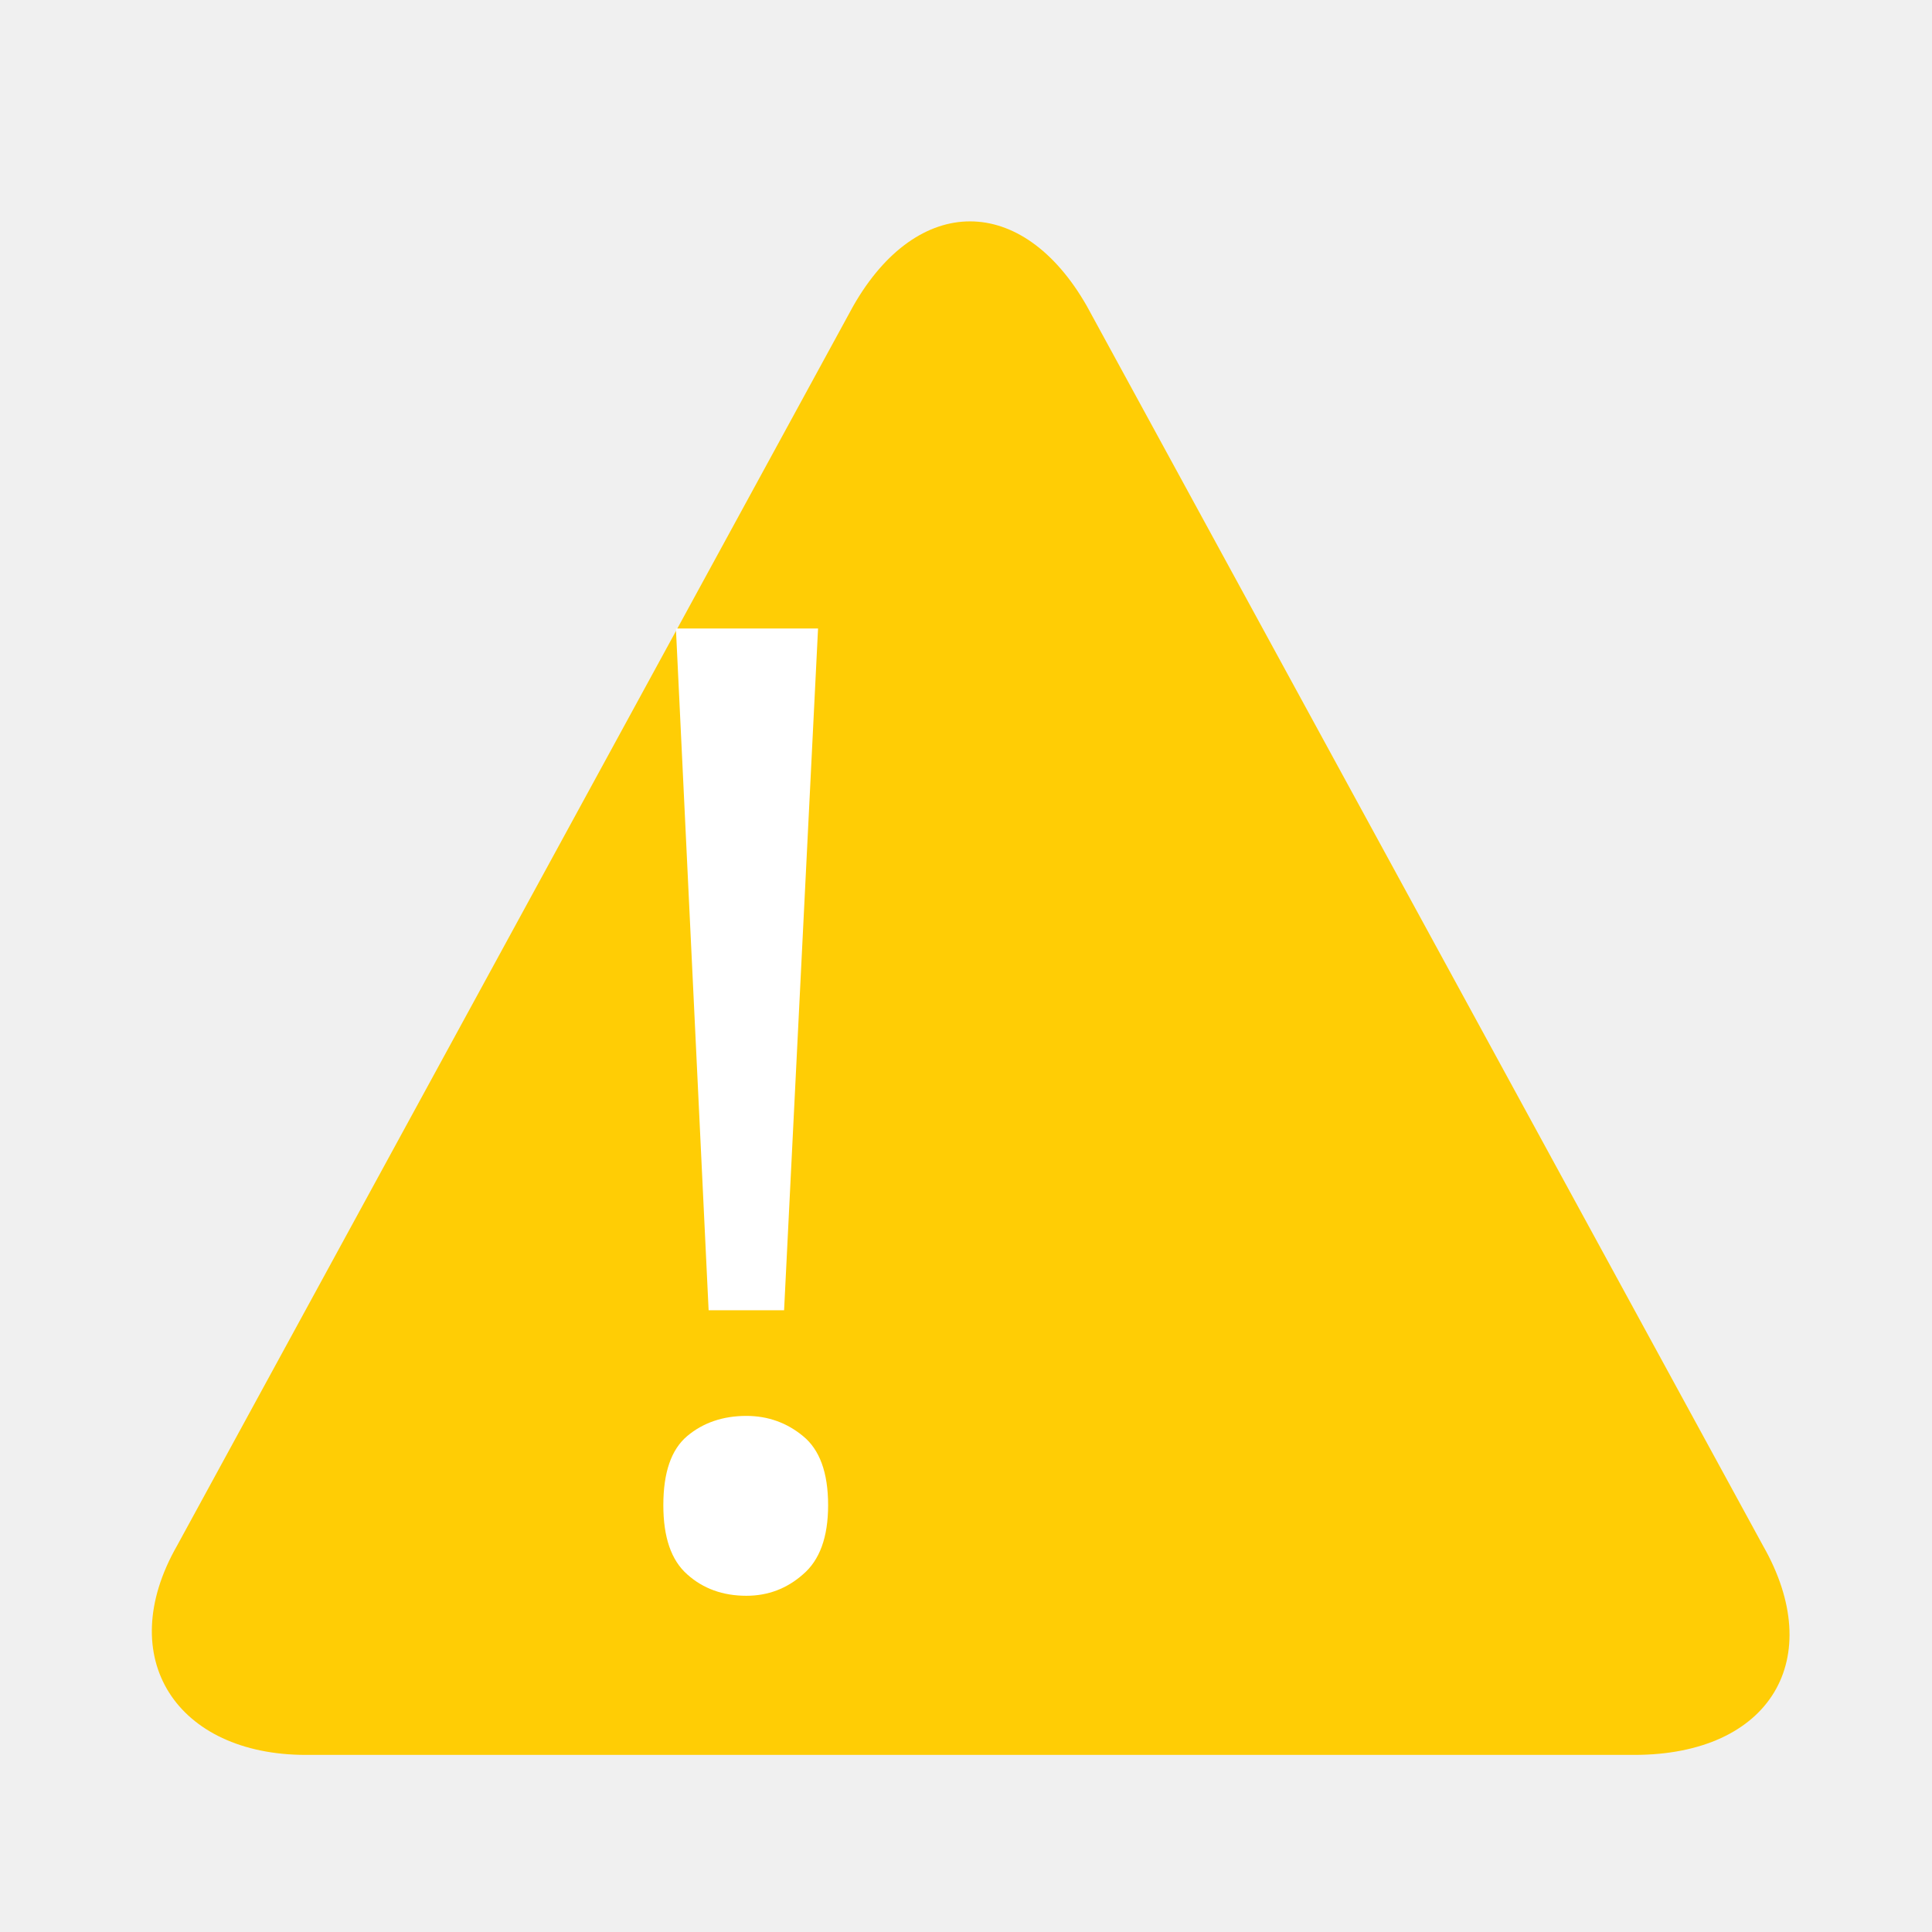
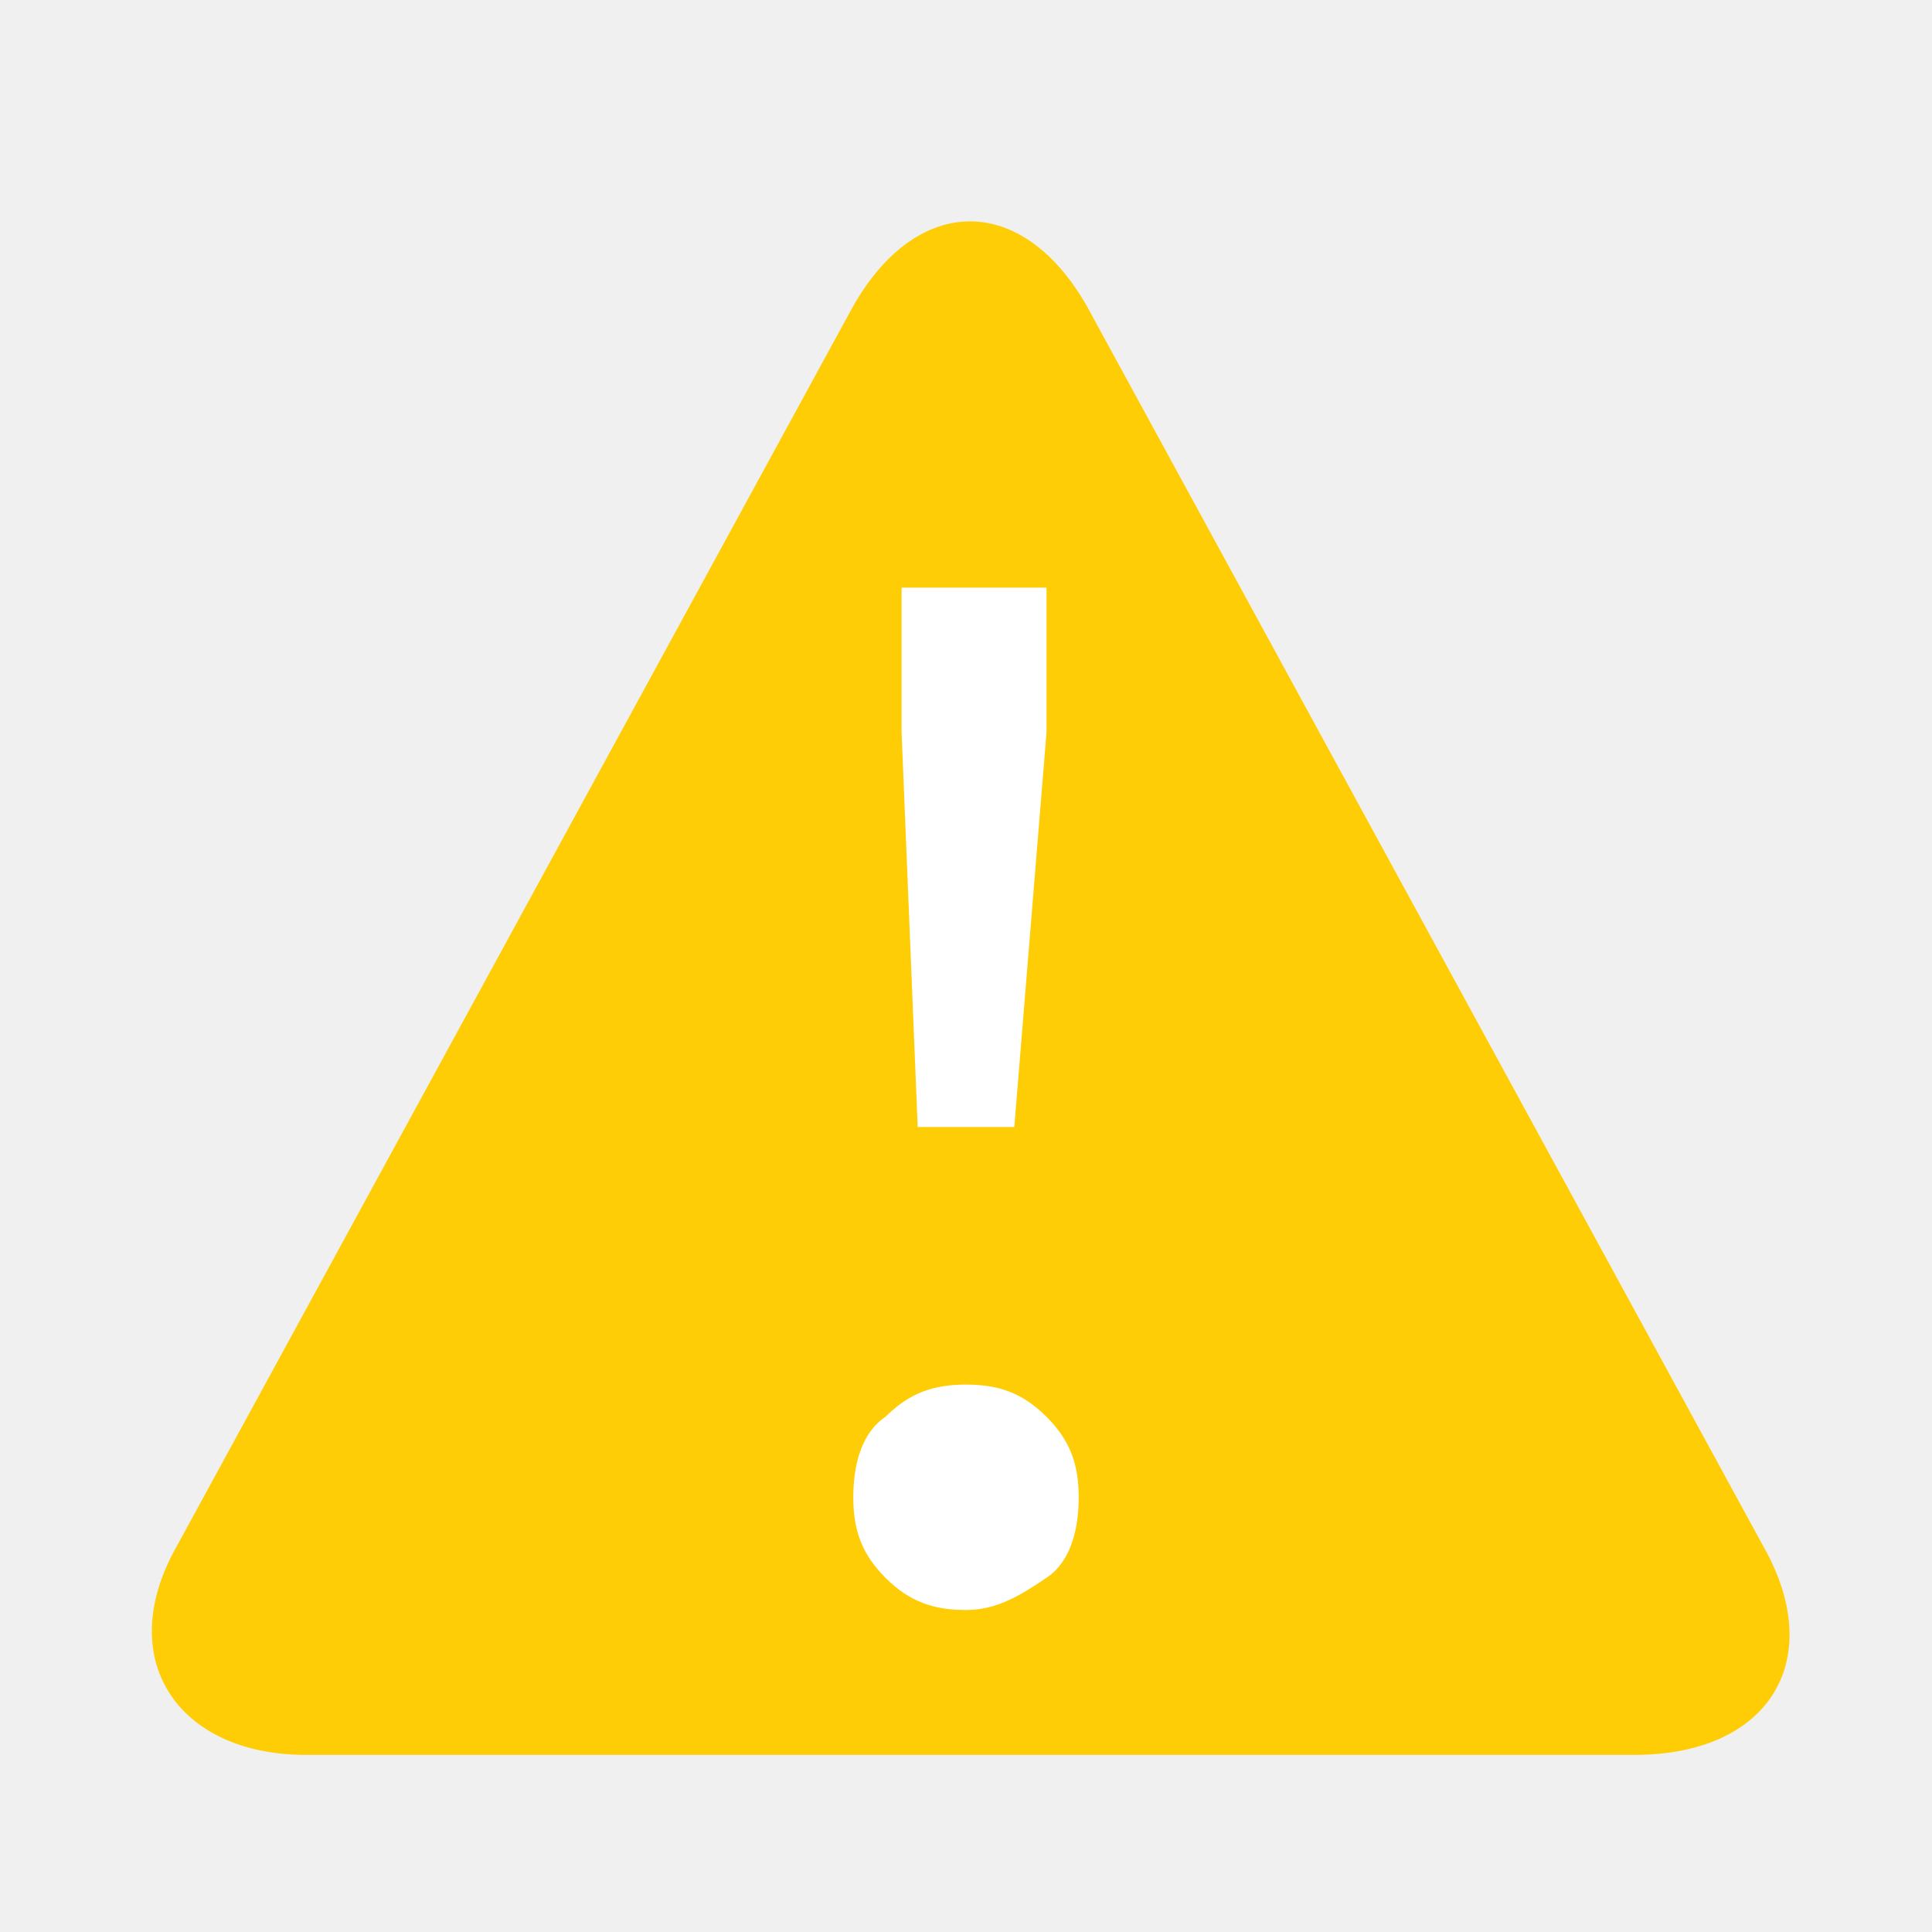
<svg xmlns="http://www.w3.org/2000/svg" version="1.1" id="Layer_1" x="0px" y="0px" viewBox="0 0 24 24" enable-background="new 0 0 24 24" xml:space="preserve">
  <g>
    <path fill="#FFCD05" d="M3.8,21.8c-1.6,0-2.4-1.2-1.6-2.6l8.4-15.4c0.8-1.4,2.1-1.4,2.9,0l8.4,15.4c0.8,1.4,0.1,2.6-1.6,2.6H3.8z" />
  </g>
-   <text transform="matrix(1 0 0 1 7.0527 19.5889)" fill="#FFFFFF" font-family="'SourceCodePro-Semibold'" font-size="16.492">!</text>
+   <g enable-background="new    ">
+     <path fill="#FFFFFF" d="M10.6,18.6c0-0.4,0.1-0.8,0.4-1c0.3-0.3,0.6-0.4,1-0.4c0.4,0,0.7,0.1,1,0.4c0.3,0.3,0.4,0.6,0.4,1   c0,0.4-0.1,0.8-0.4,1S12.4,20,12,20c-0.4,0-0.7-0.1-1-0.4S10.6,19,10.6,18.6z M11.2,9.1l0-1.8h1.8l0,1.8L12.6,14h-1.2L11.2,9.1z" />
+   </g>
</svg>
